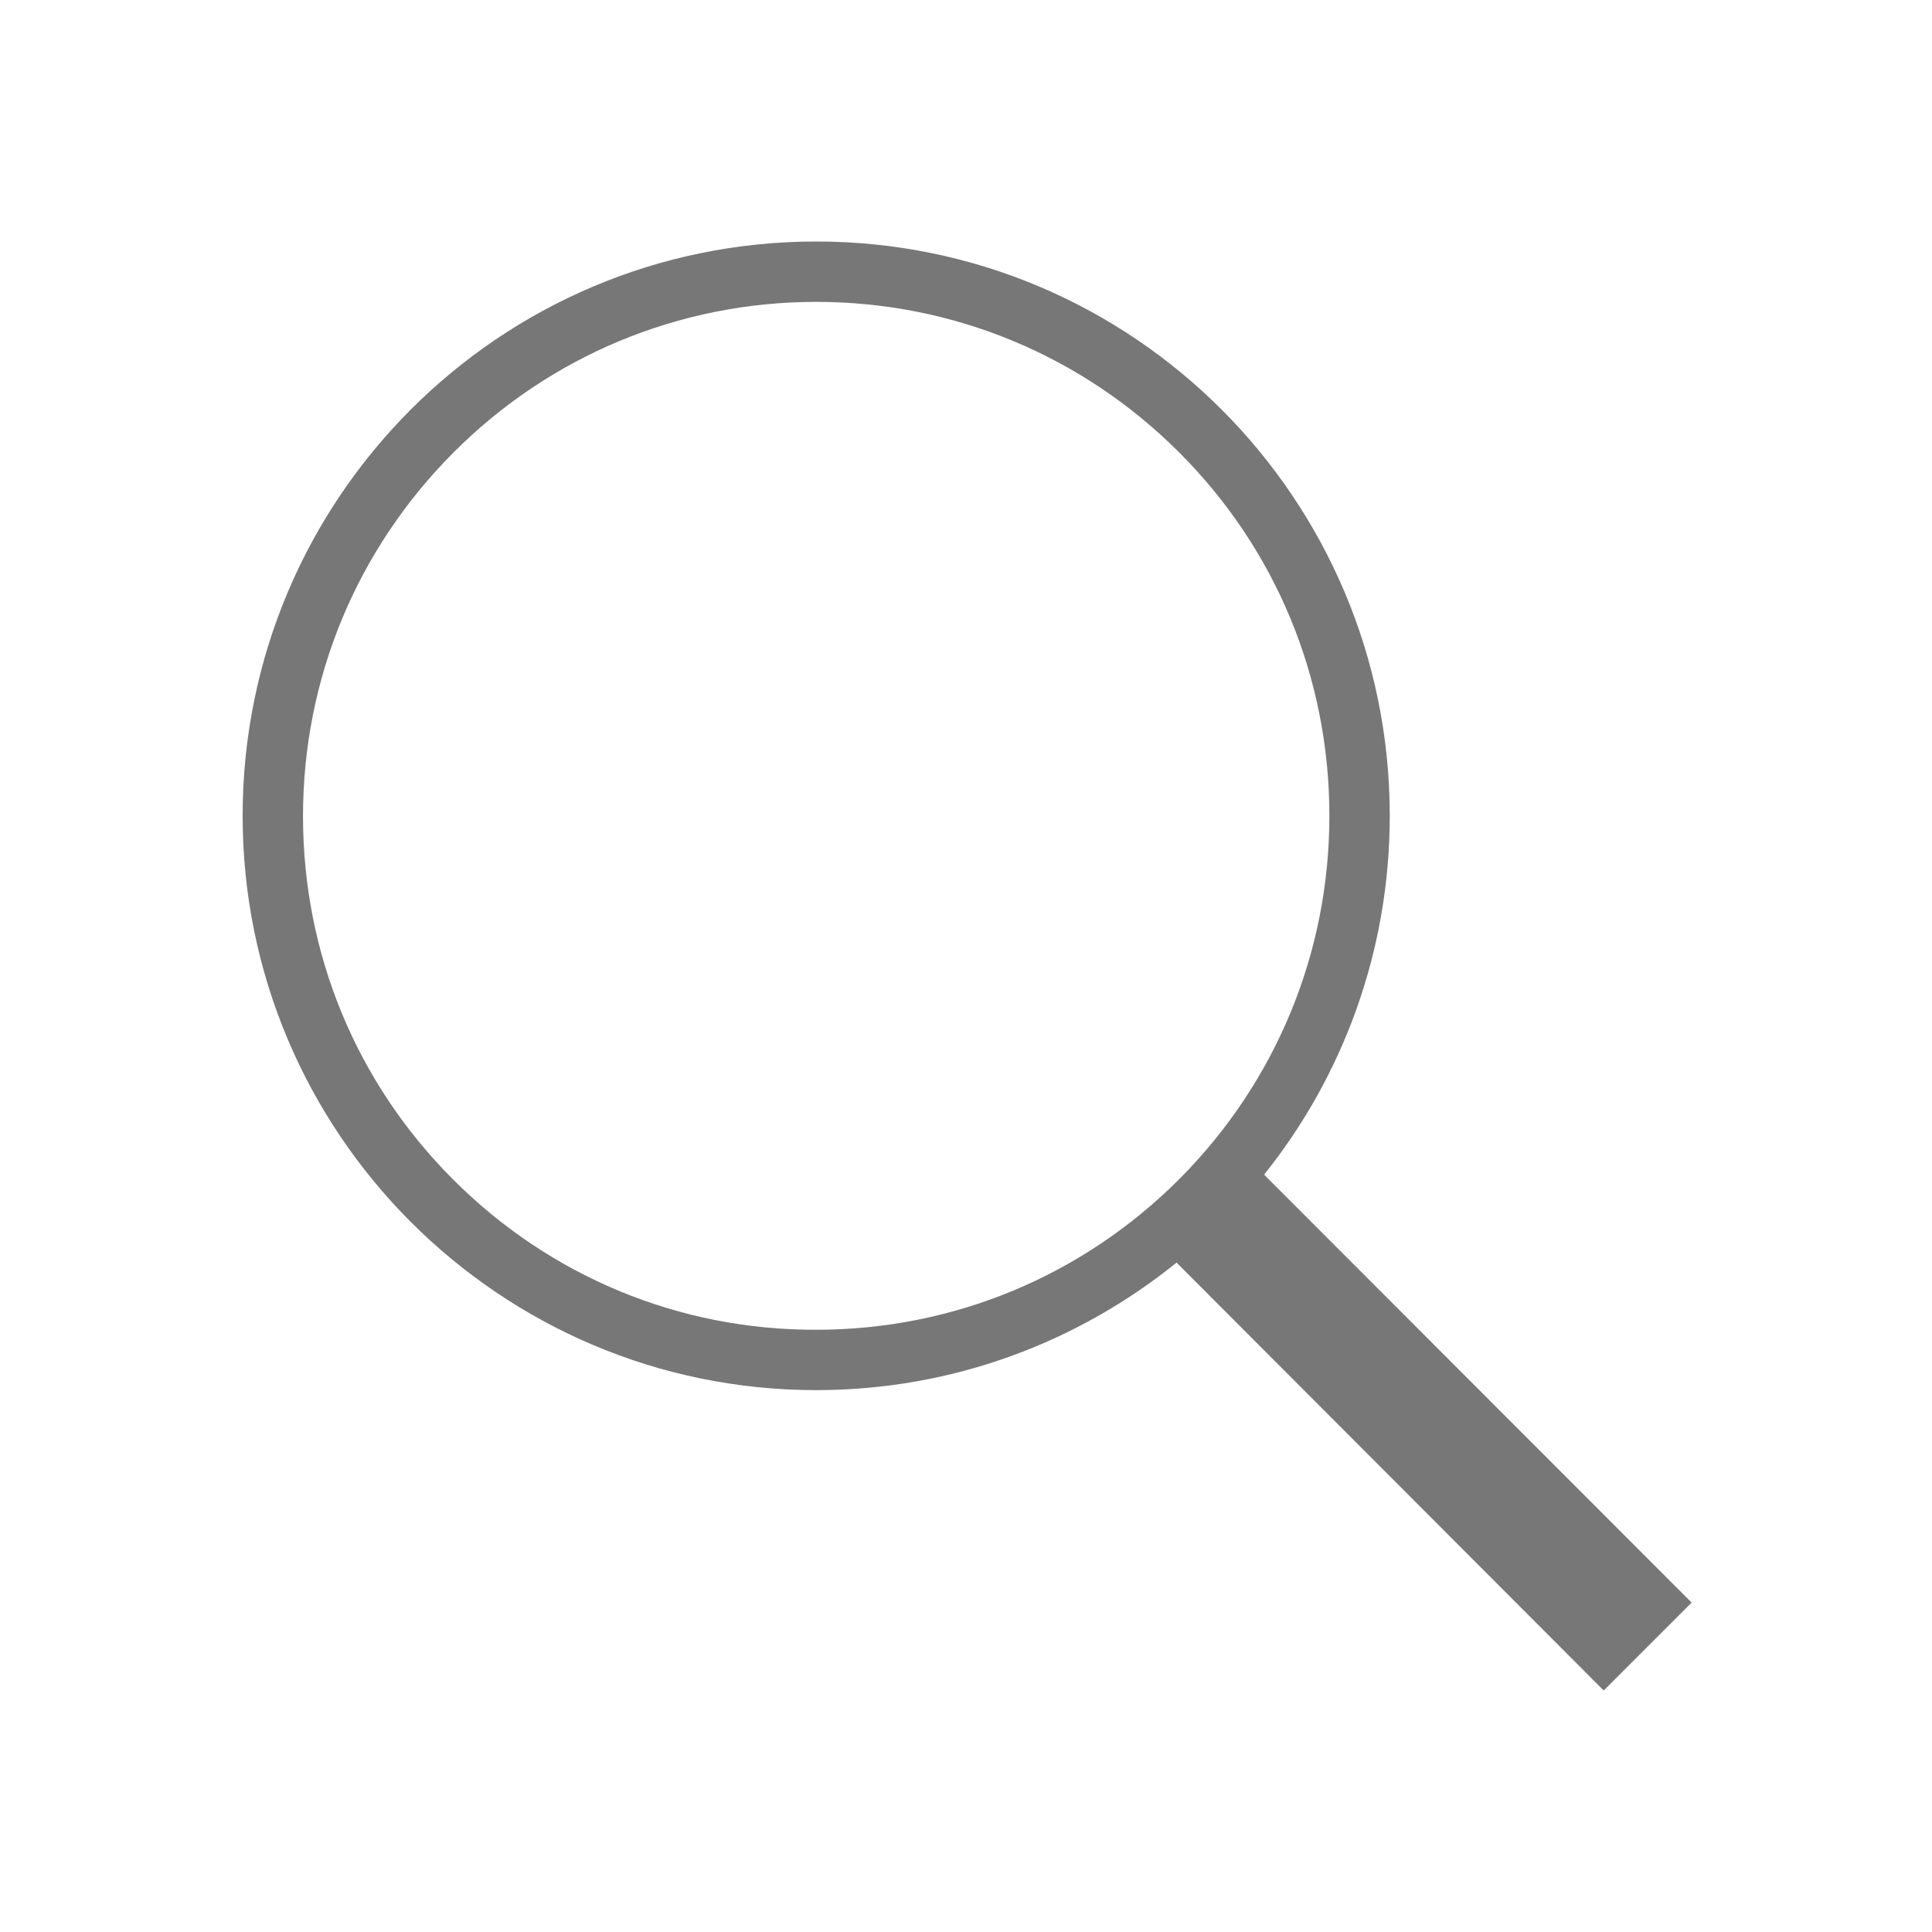
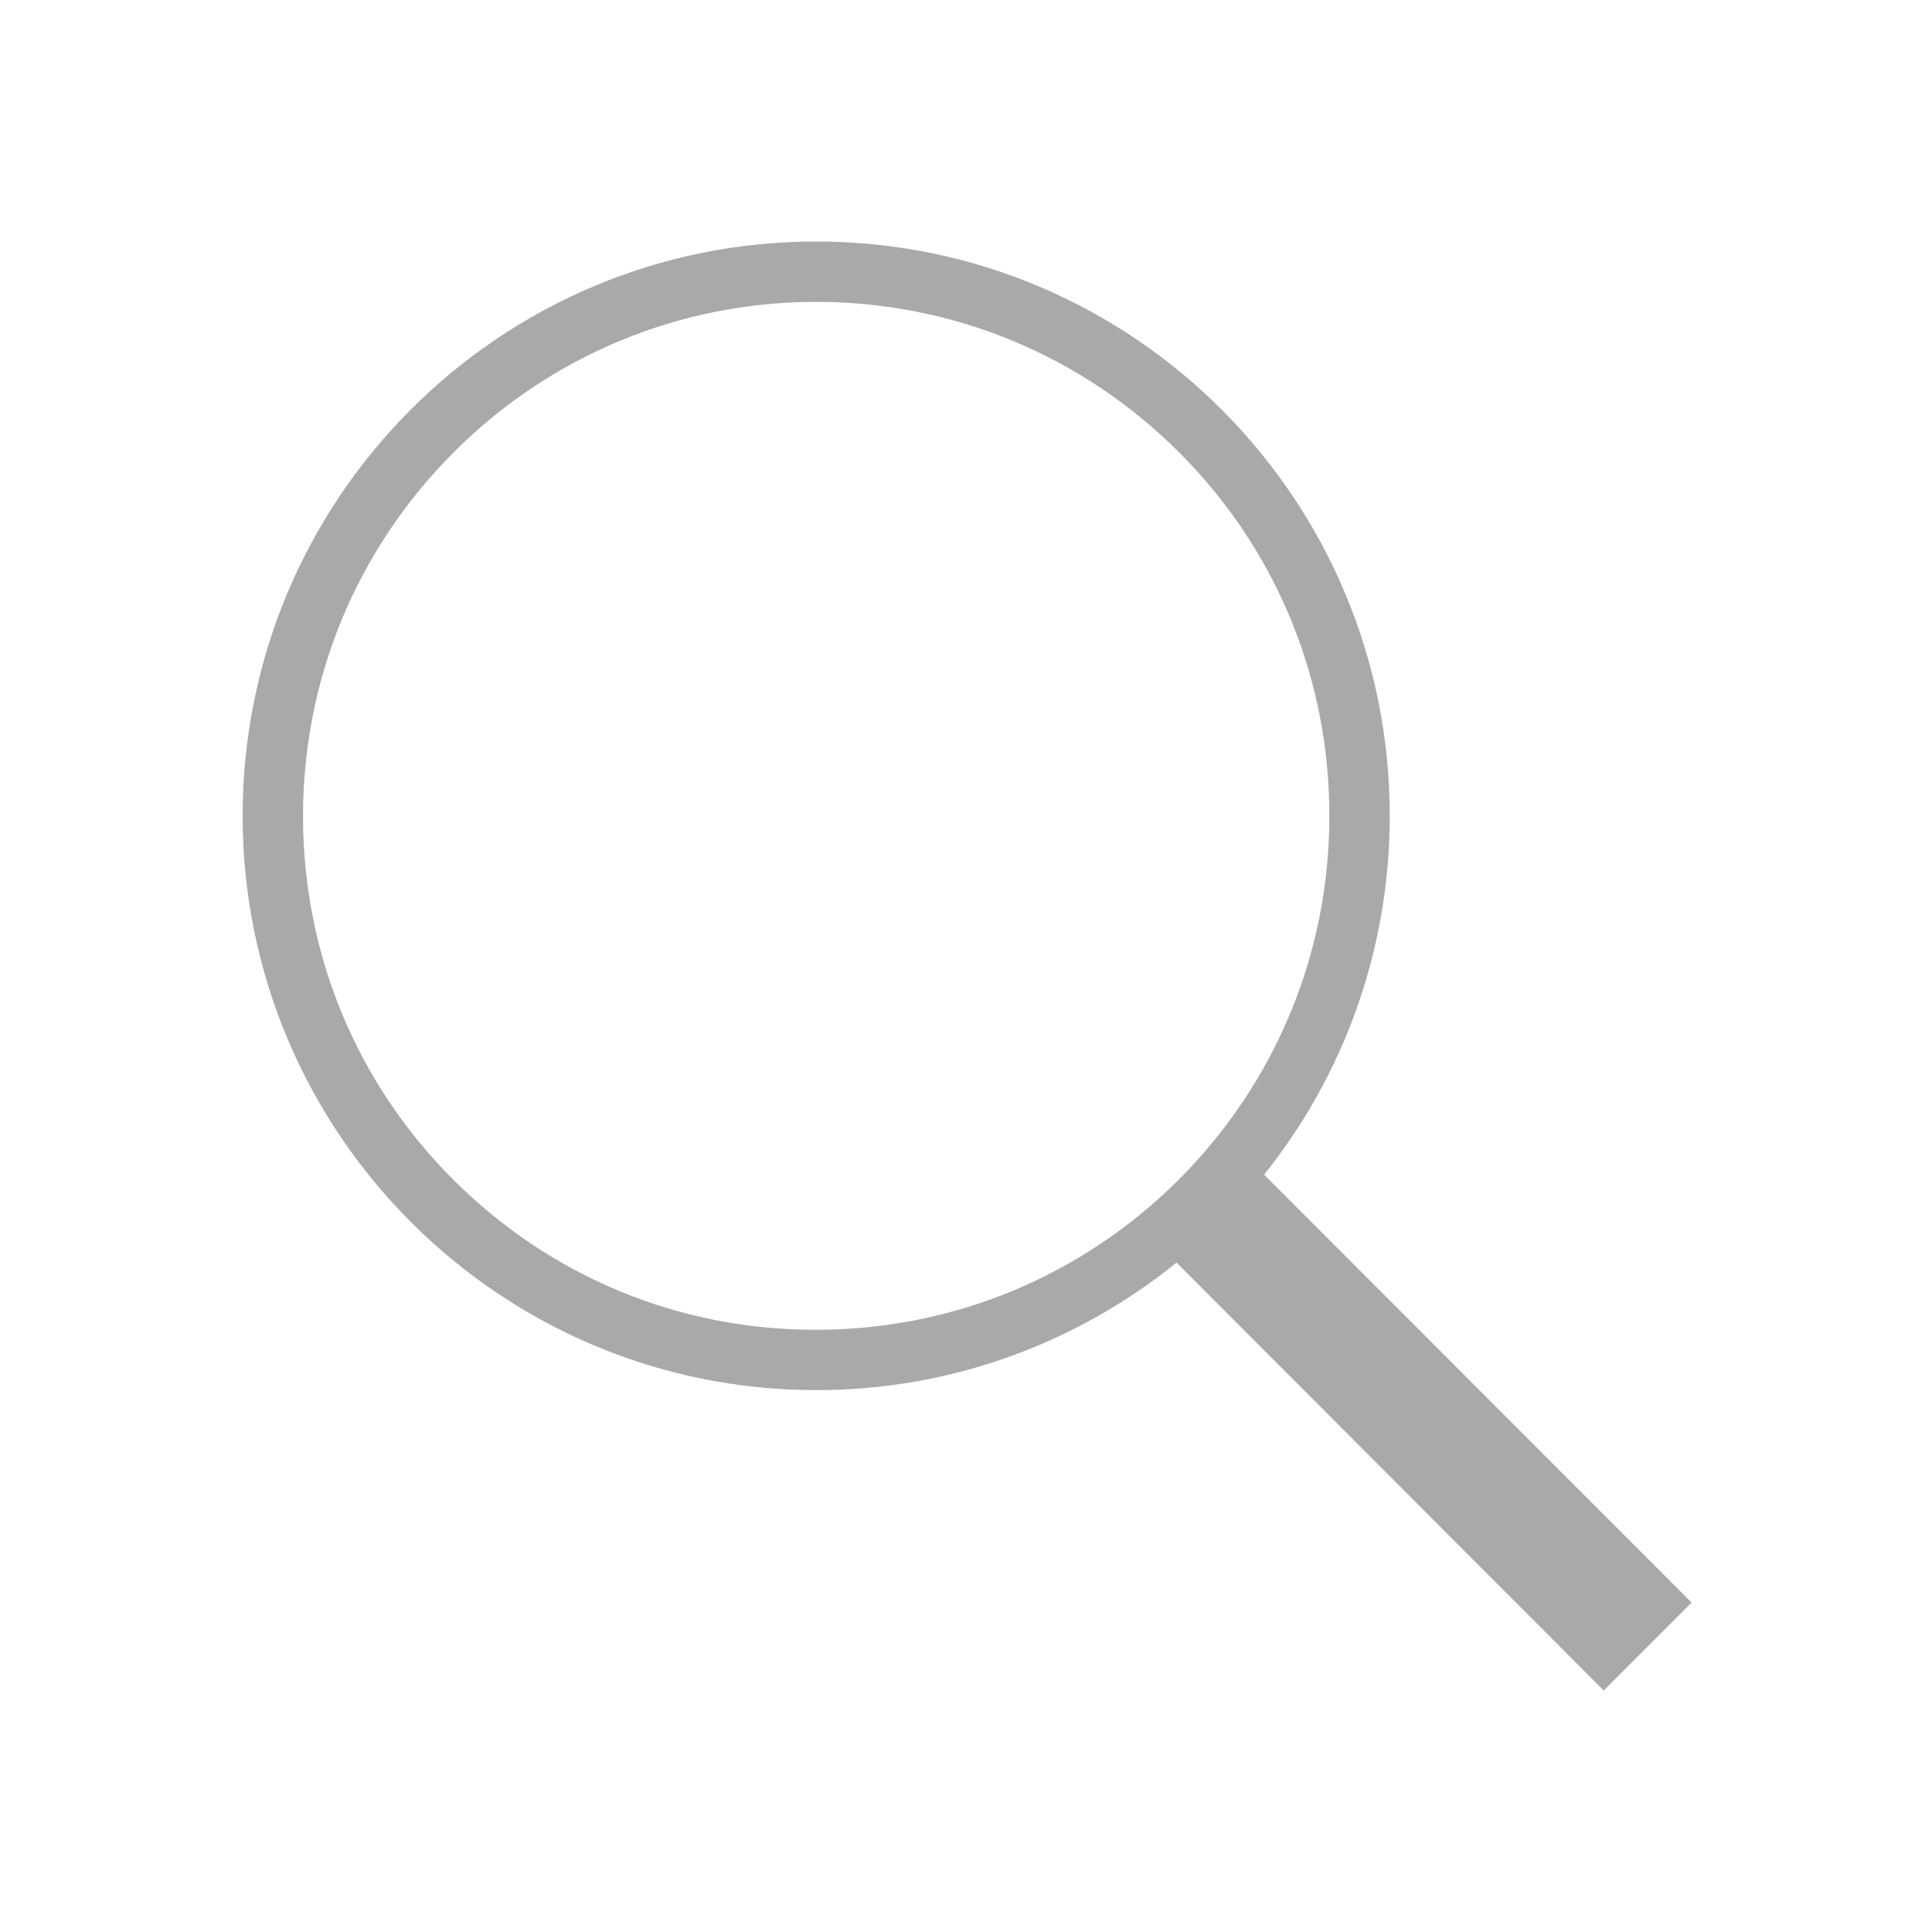
<svg xmlns="http://www.w3.org/2000/svg" version="1.1" id="Layer_1" x="0px" y="0px" width="512px" height="512px" viewBox="0 0 512 512" style="enable-background:new 0 0 512 512;" xml:space="preserve">
-   <path style="fill:#777;" d="M448.3,424.7L335,311.3c20.8-26,33.3-59.1,33.3-95.1c0-84.1-68.1-152.2-152-152.2c-84,0-152,68.2-152,152.2  s68.1,152.2,152,152.2c36.2,0,69.4-12.7,95.5-33.8L425,448L448.3,424.7z M120.1,312.6c-25.7-25.7-39.8-59.9-39.8-96.3  s14.2-70.6,39.8-96.3S180,80,216.3,80c36.3,0,70.5,14.2,96.2,39.9s39.8,59.9,39.8,96.3s-14.2,70.6-39.8,96.3  c-25.7,25.7-59.9,39.9-96.2,39.9C180,352.5,145.8,338.3,120.1,312.6z" />
+   <path style="fill:#a9a9a9;" d="M448.3,424.7L335,311.3c20.8-26,33.3-59.1,33.3-95.1c0-84.1-68.1-152.2-152-152.2c-84,0-152,68.2-152,152.2  s68.1,152.2,152,152.2c36.2,0,69.4-12.7,95.5-33.8L425,448L448.3,424.7z M120.1,312.6c-25.7-25.7-39.8-59.9-39.8-96.3  s14.2-70.6,39.8-96.3S180,80,216.3,80c36.3,0,70.5,14.2,96.2,39.9s39.8,59.9,39.8,96.3s-14.2,70.6-39.8,96.3  c-25.7,25.7-59.9,39.9-96.2,39.9C180,352.5,145.8,338.3,120.1,312.6z" />
</svg>
